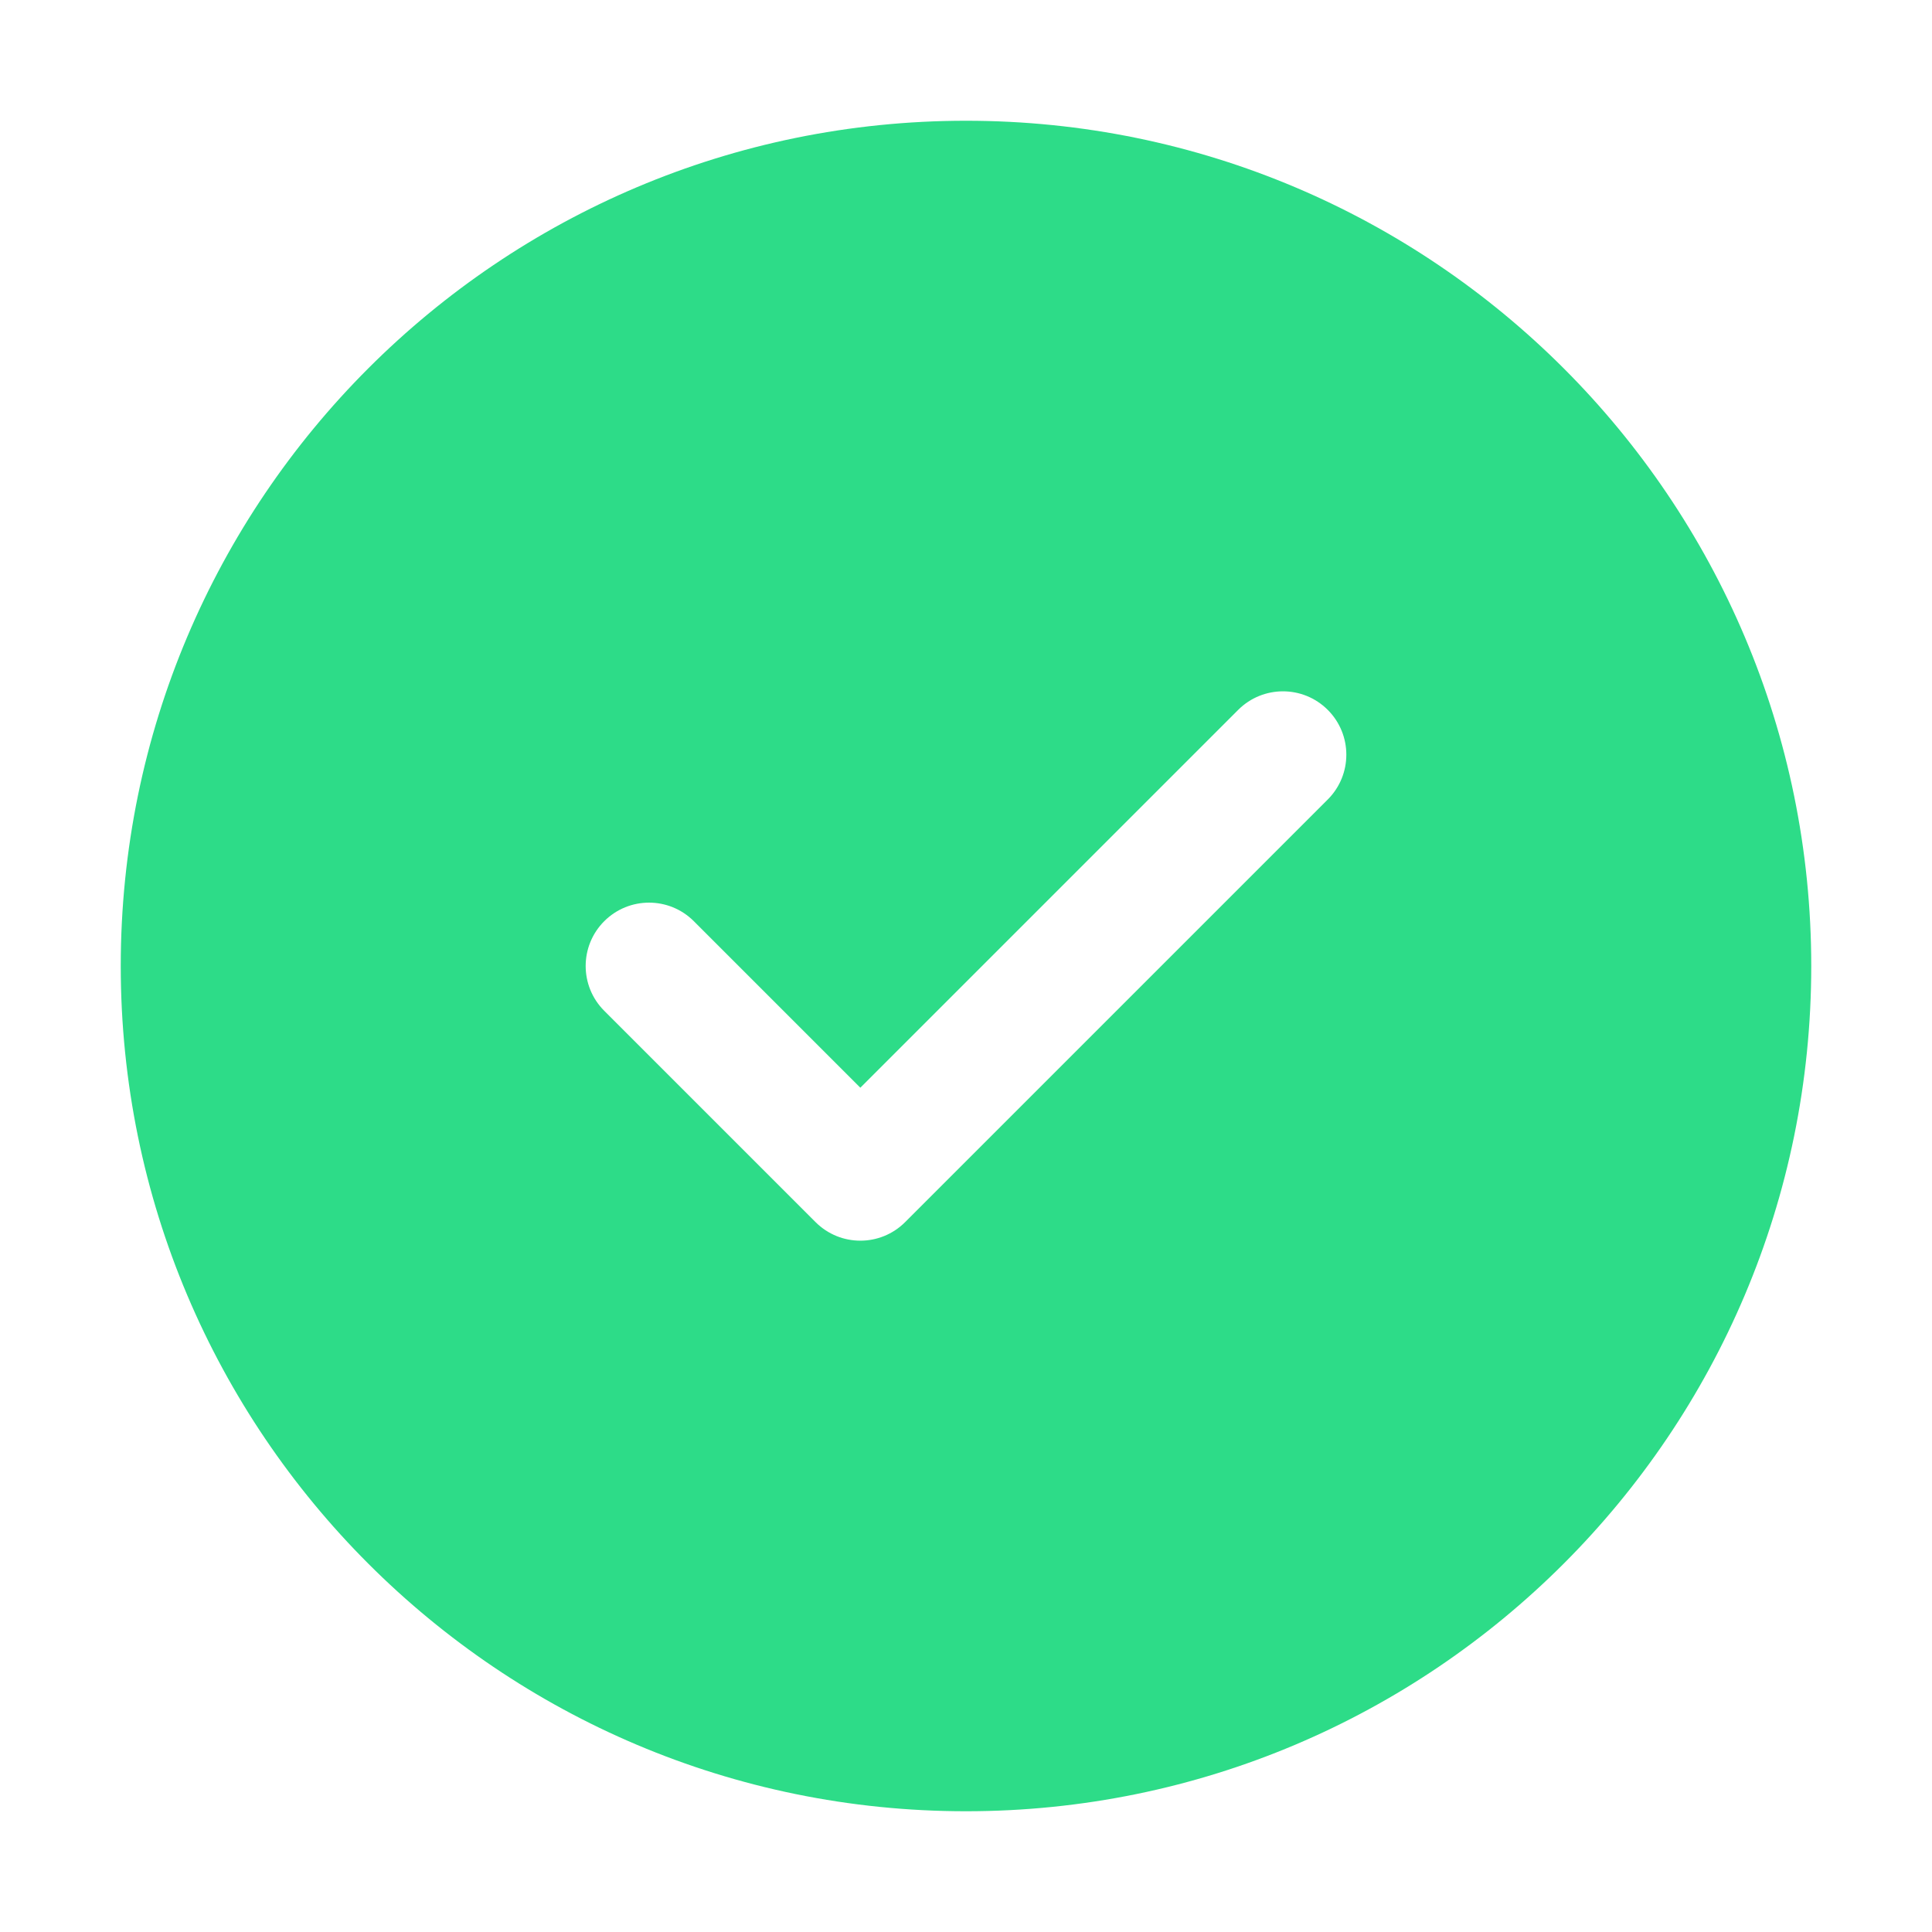
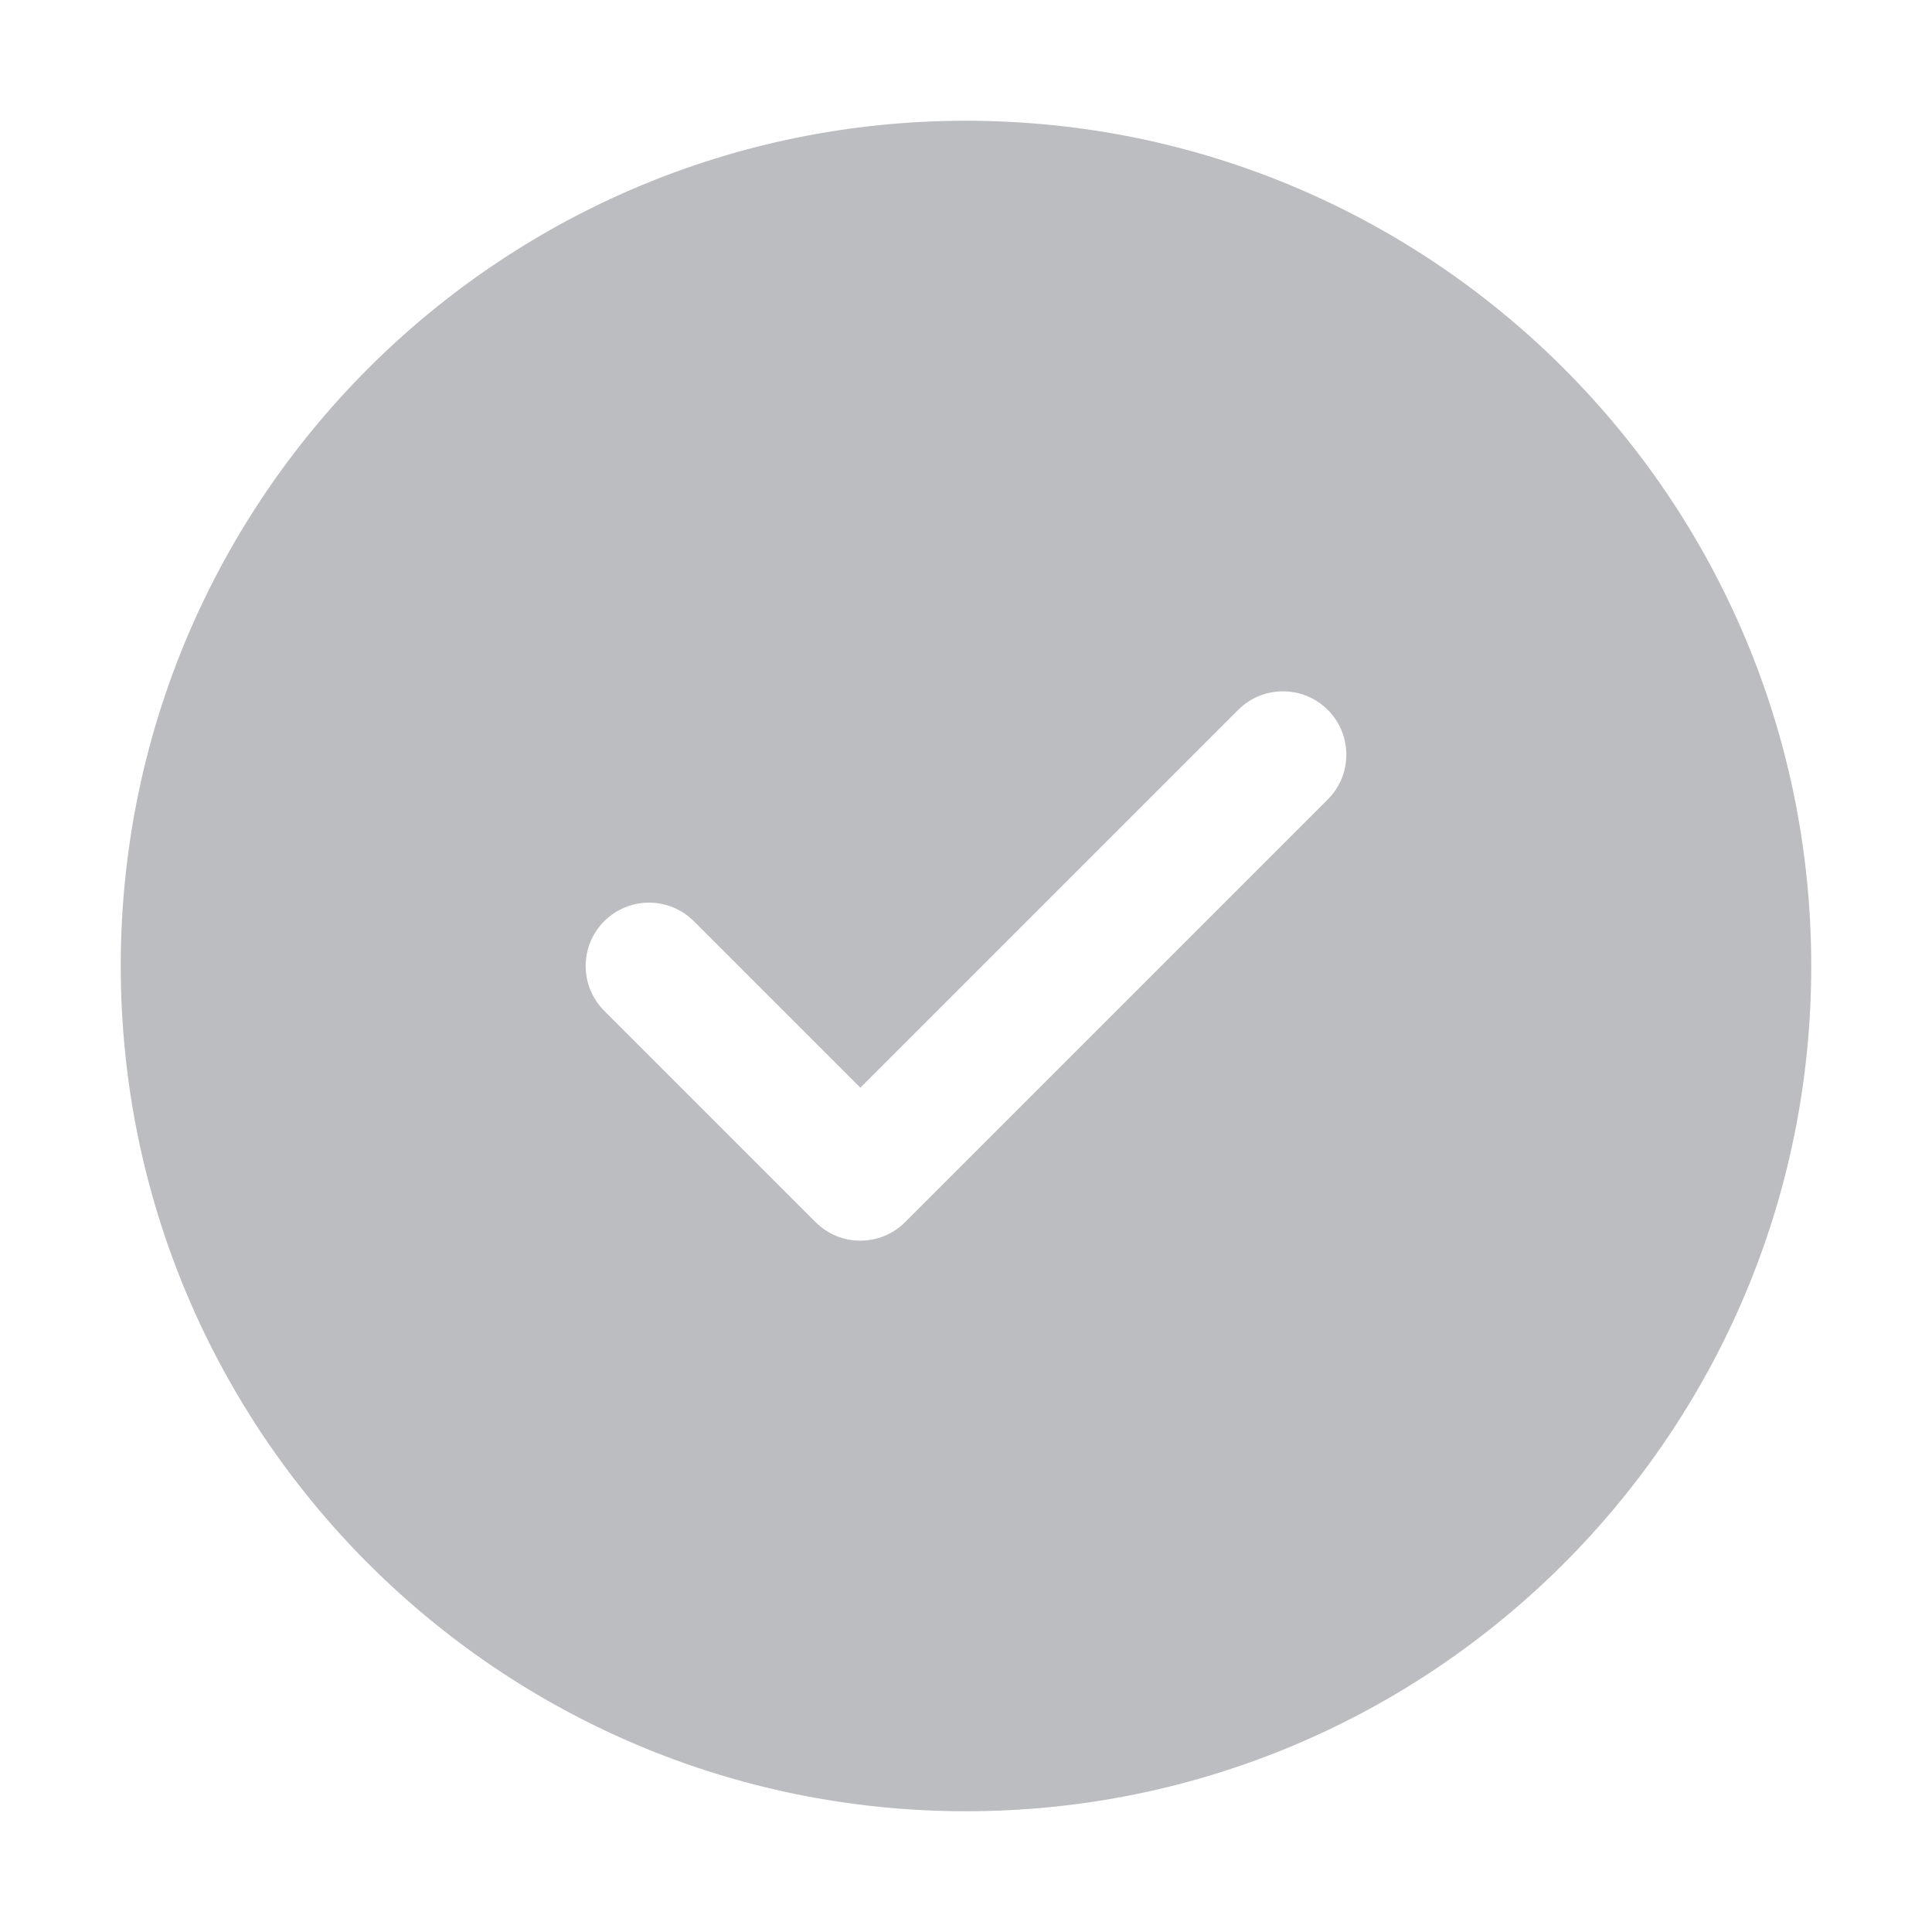
<svg xmlns="http://www.w3.org/2000/svg" width="16" height="16" viewBox="0 0 16 16" fill="none">
-   <path d="M8 1C11.866 1 15 4.134 15 8C15 11.866 11.866 15 8 15C4.134 15 1 11.866 1 8C1 4.134 4.134 1 8 1ZM10.254 5.879L7.125 9.008L5.746 7.629C5.541 7.424 5.209 7.424 5.004 7.629C4.799 7.834 4.799 8.166 5.004 8.371L6.754 10.121C6.959 10.326 7.291 10.326 7.496 10.121L10.996 6.621C11.201 6.416 11.201 6.084 10.996 5.879C10.791 5.674 10.459 5.674 10.254 5.879Z" fill="#2DDC88" />
+   <path d="M8 1C11.866 1 15 4.134 15 8C15 11.866 11.866 15 8 15C4.134 15 1 11.866 1 8C1 4.134 4.134 1 8 1ZM10.254 5.879L7.125 9.008L5.746 7.629C5.541 7.424 5.209 7.424 5.004 7.629C4.799 7.834 4.799 8.166 5.004 8.371L6.754 10.121C6.959 10.326 7.291 10.326 7.496 10.121L10.996 6.621C11.201 6.416 11.201 6.084 10.996 5.879C10.791 5.674 10.459 5.674 10.254 5.879Z" fill="#BCBDC1" />
</svg>
